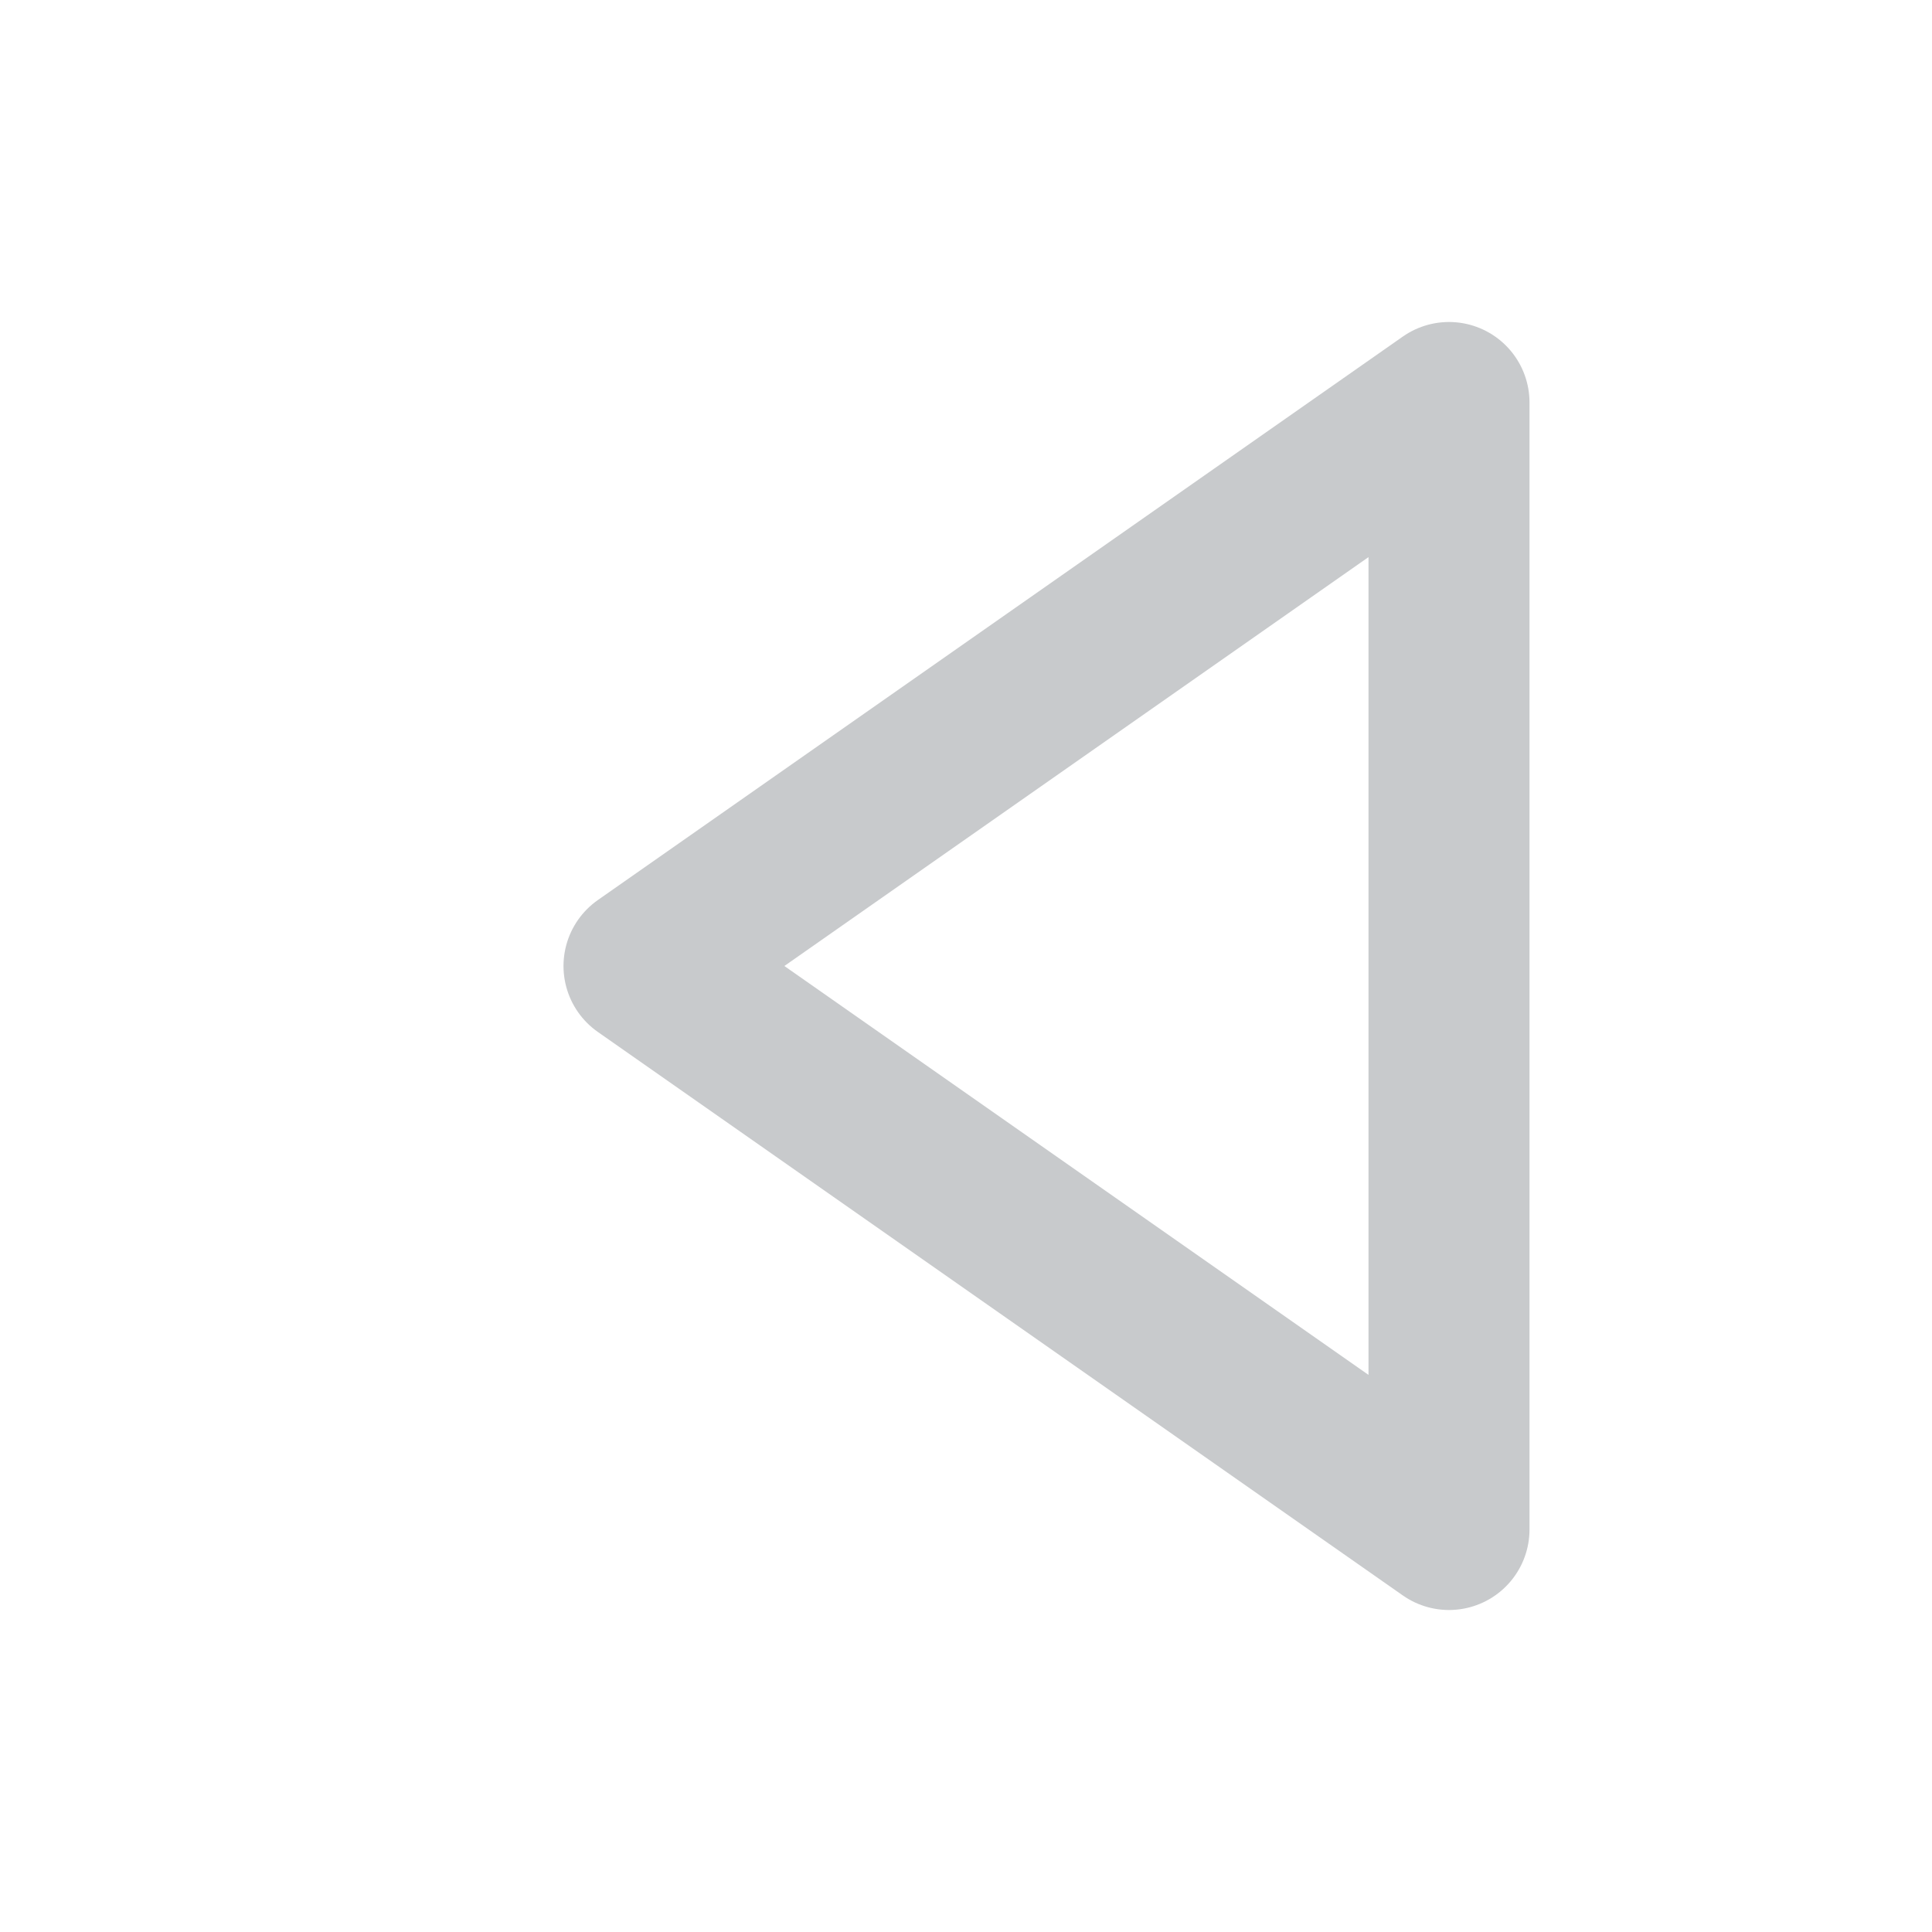
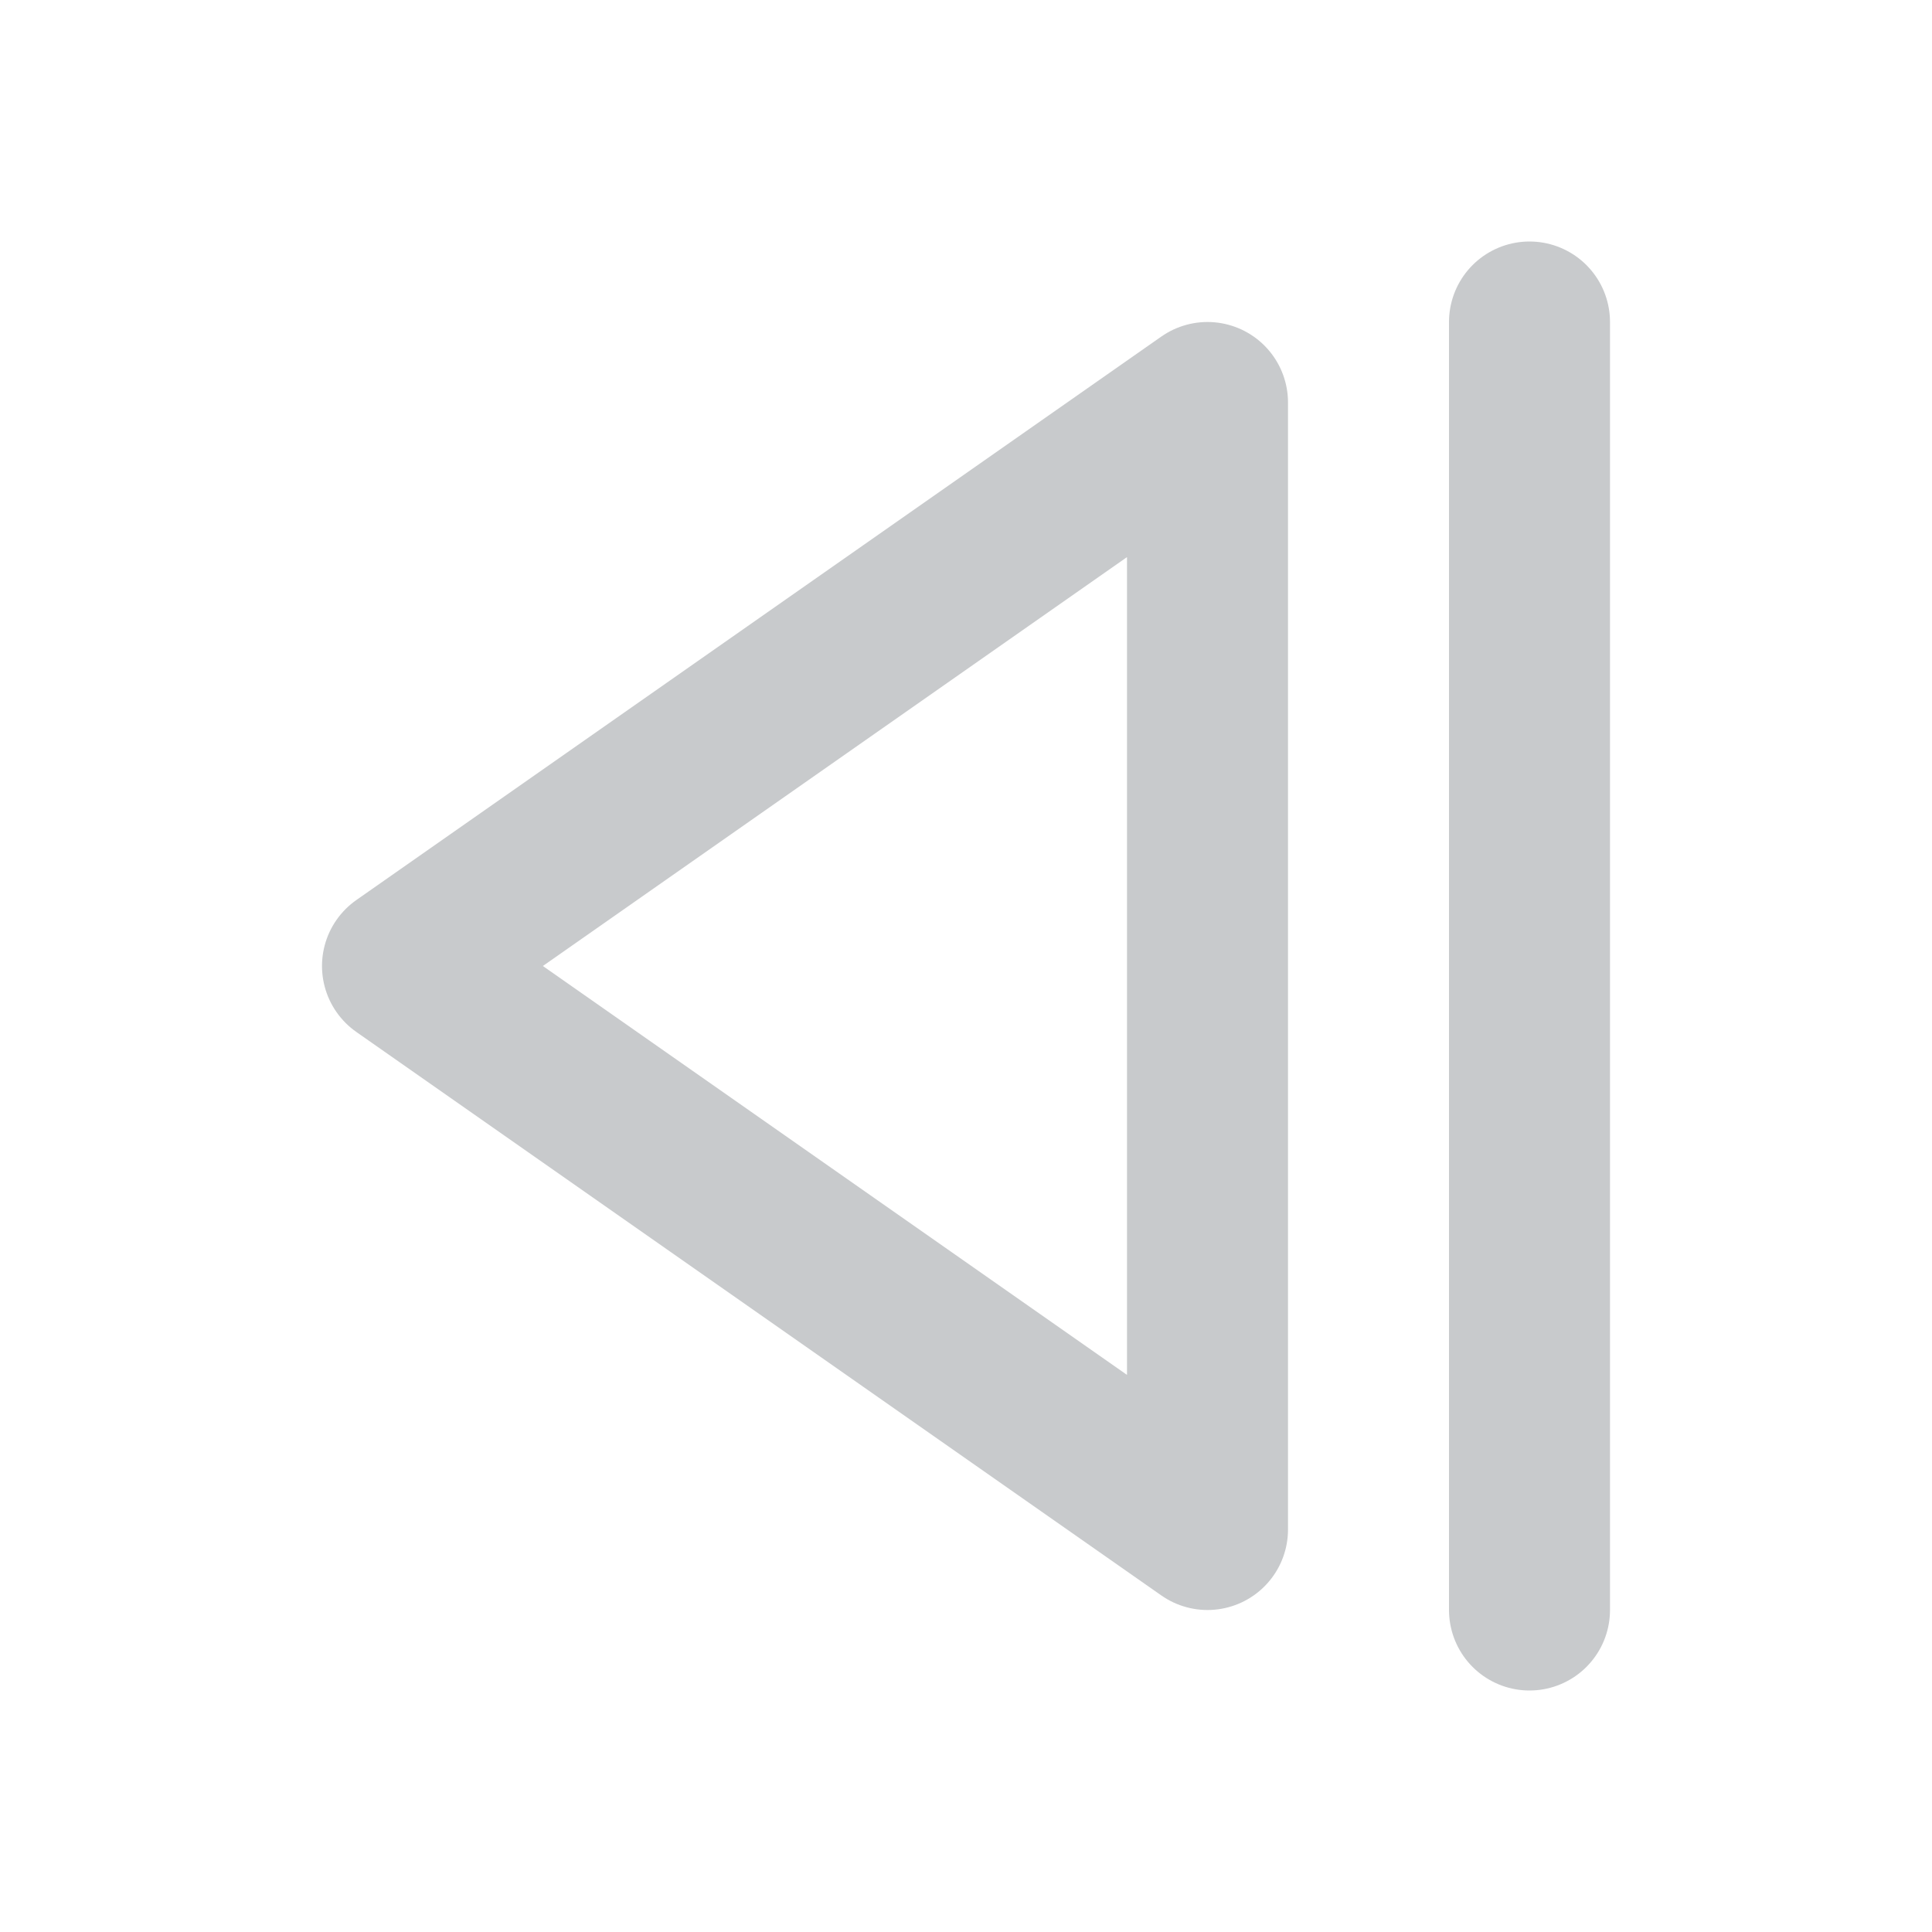
<svg xmlns="http://www.w3.org/2000/svg" width="24" height="24" viewBox="0 0 24 24" fill="none" stroke="#c8cacc" stroke-width="2" stroke-linecap="round" stroke-linejoin="round">
-   <path d="M18 5 8 12l10 7Z" />
+   <path d="M19 4v16" />
+   <path d="M15 5 5 12l10 7Z" />
</svg>
